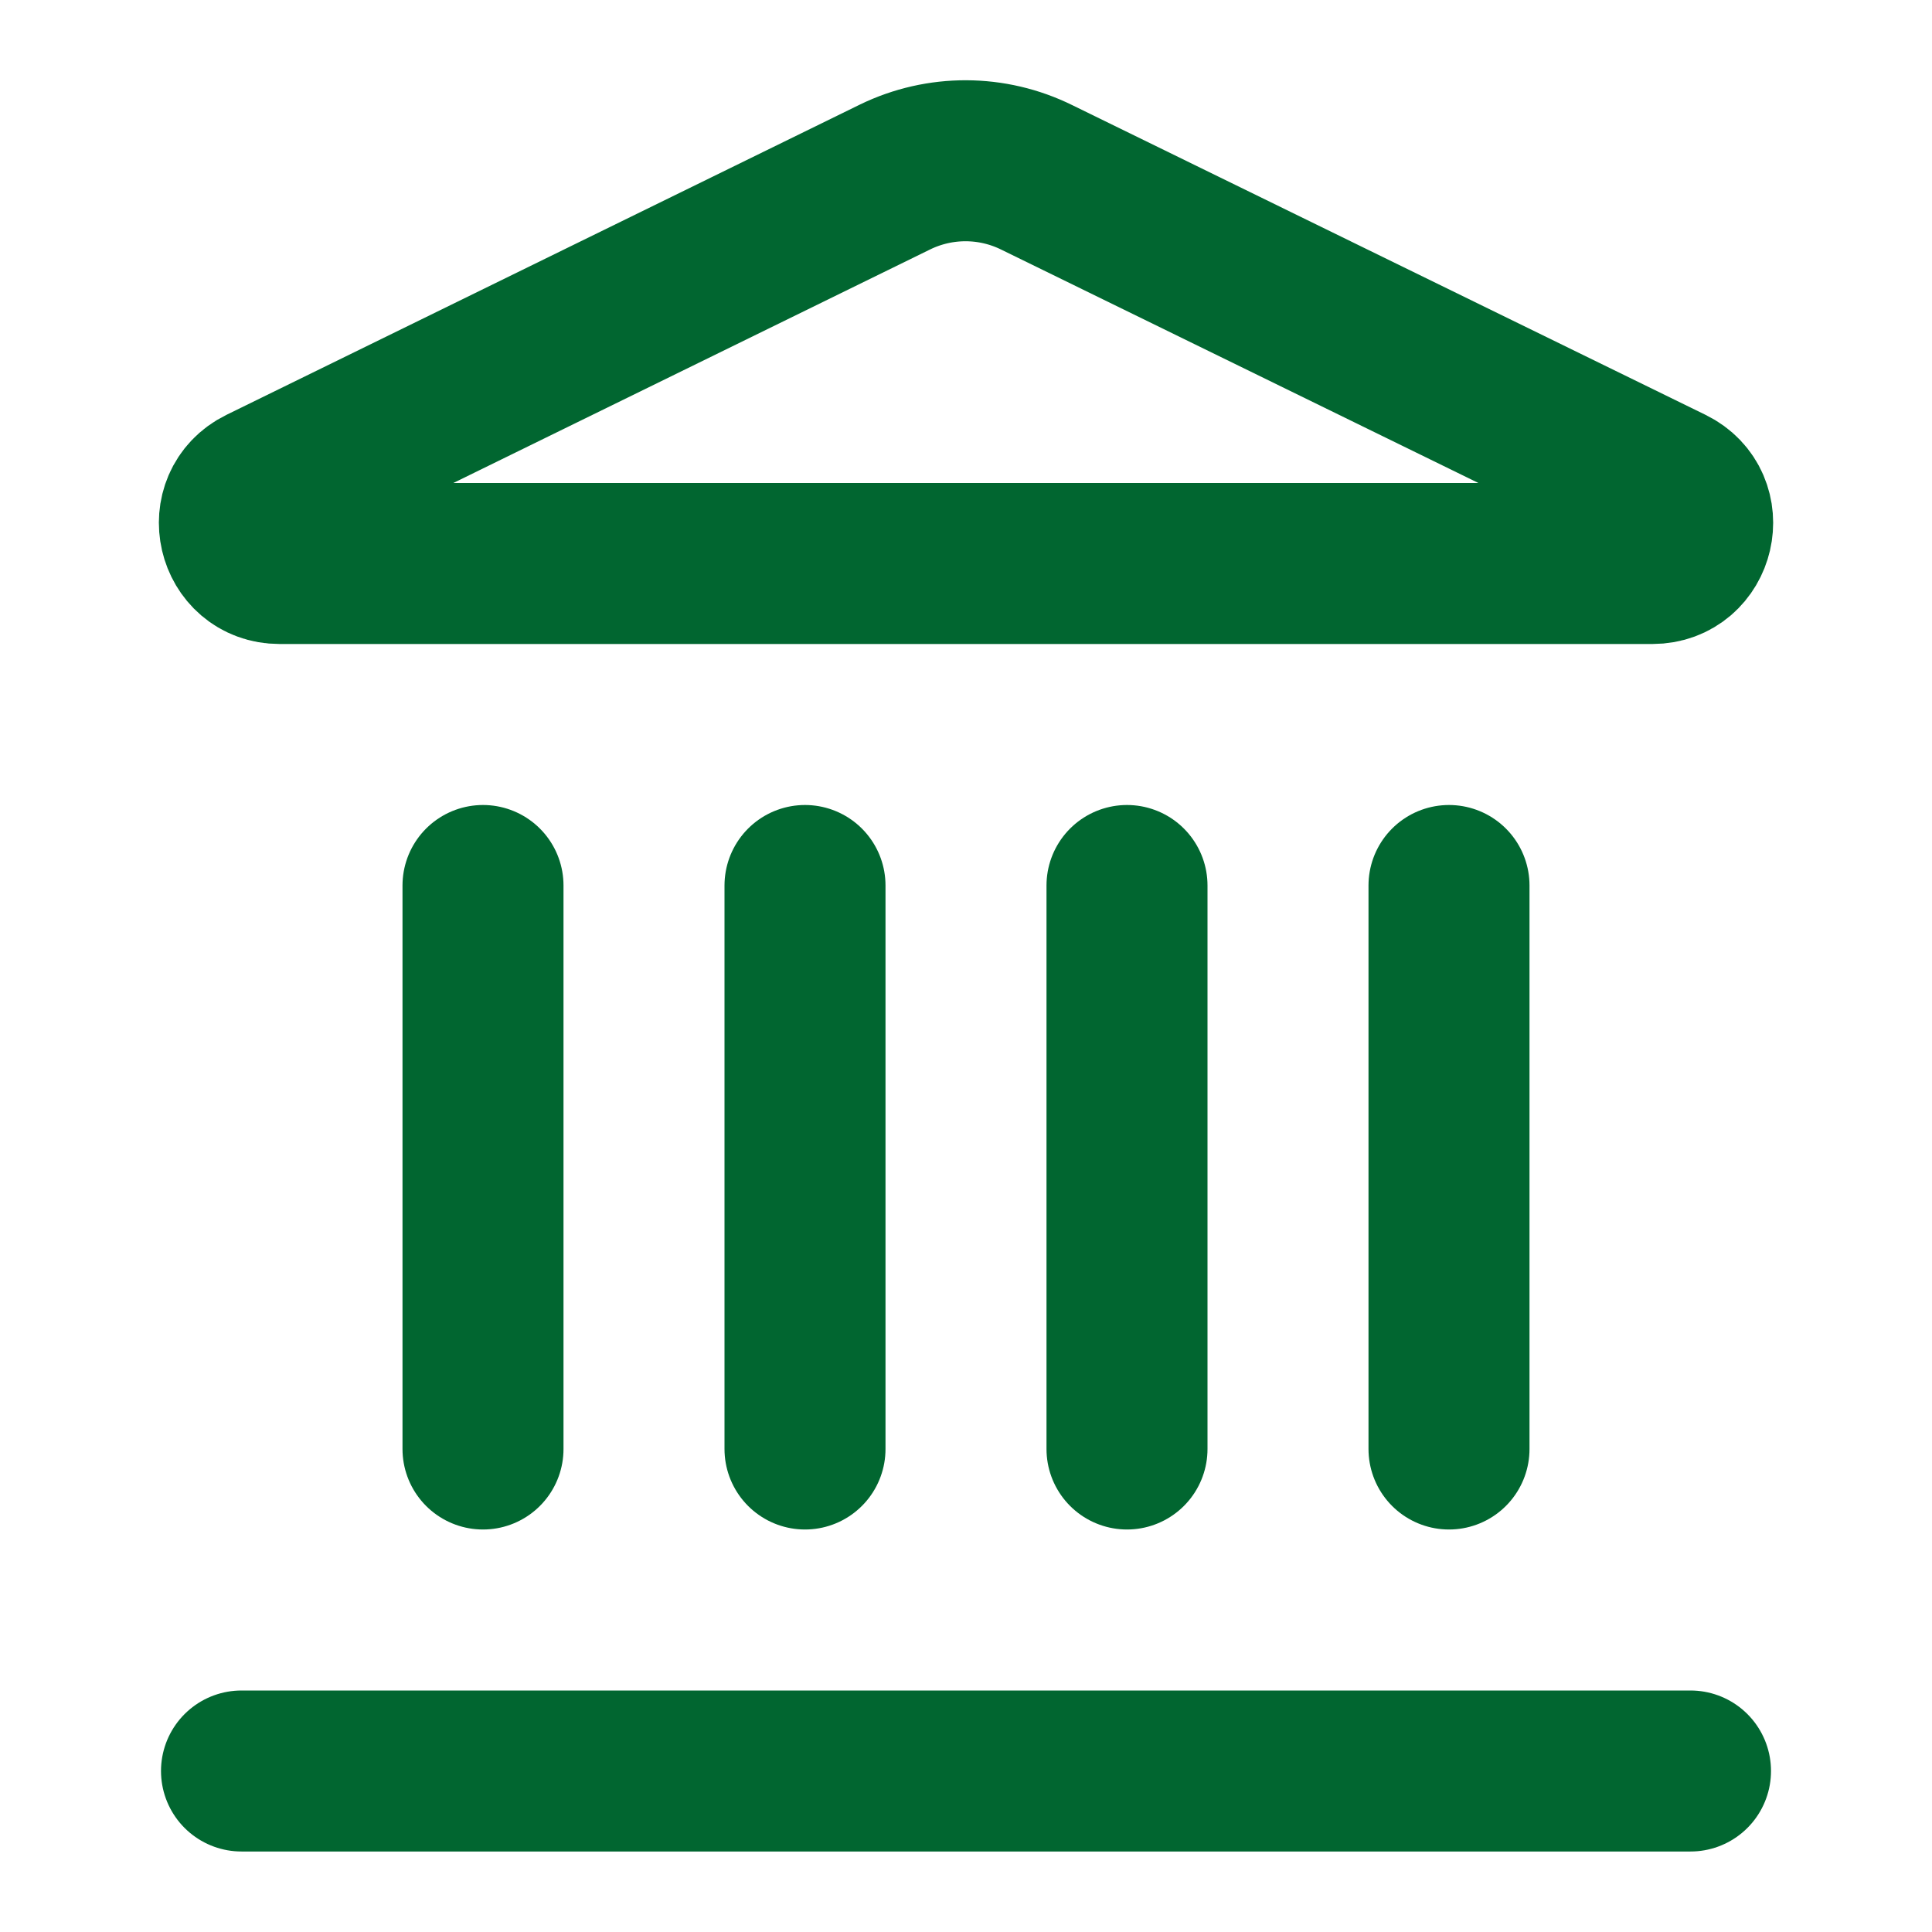
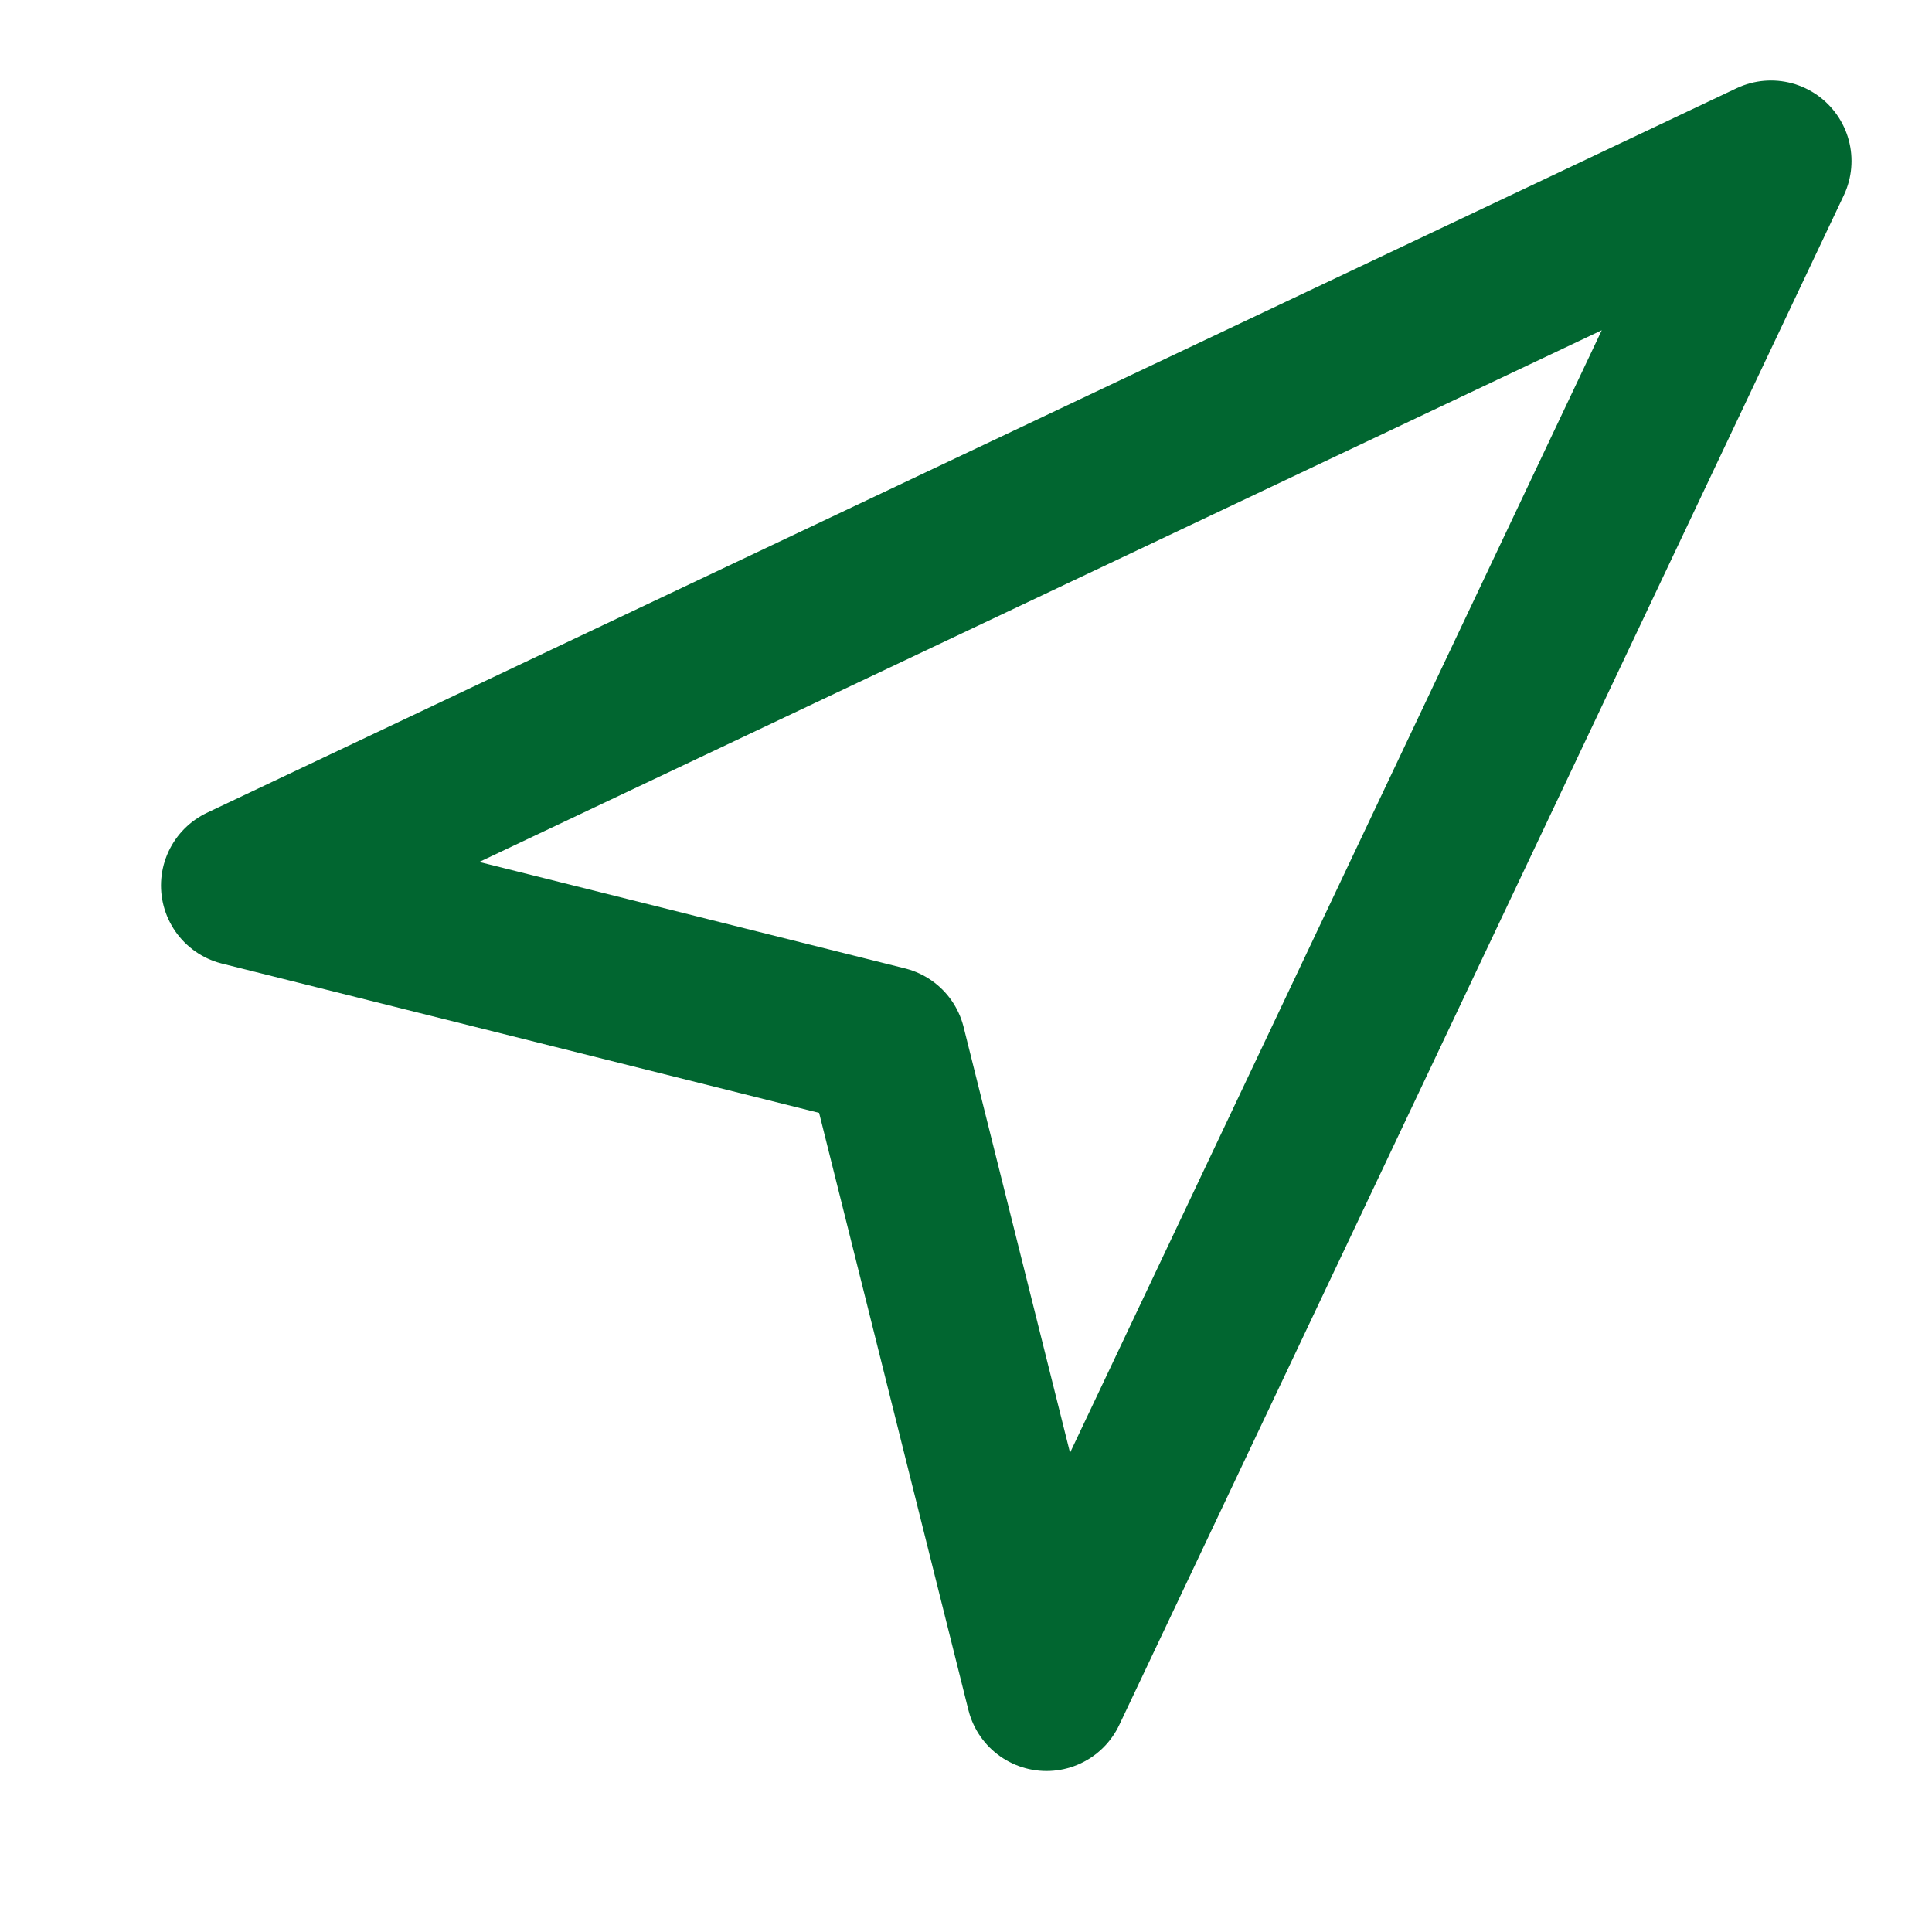
- <svg xmlns="http://www.w3.org/2000/svg" width="24" height="24" viewBox="0 0 24 24" fill="none" stroke="#016630" stroke-width="2" stroke-linecap="round" stroke-linejoin="round" class="lucide lucide-landmark-icon lucide-landmark">
-   <path d="M10 18v-7" />
-   <path d="M11.12 2.198a2 2 0 0 1 1.76.006l7.866 3.847c.476.233.31.949-.22.949H3.474c-.53 0-.695-.716-.22-.949z" />
-   <path d="M14 18v-7" />
-   <path d="M18 18v-7" />
-   <path d="M3 22h18" />
-   <path d="M6 18v-7" />
+ <svg xmlns="http://www.w3.org/2000/svg" width="24" height="24" viewBox="0 0 24 24" fill="none" stroke="#016630" stroke-width="2" stroke-linecap="round" stroke-linejoin="round" class="lucide lucide-navigation-icon lucide-navigation">
+   <polygon points="3 11 22 2 13 21 11 13 3 11" />
</svg>
